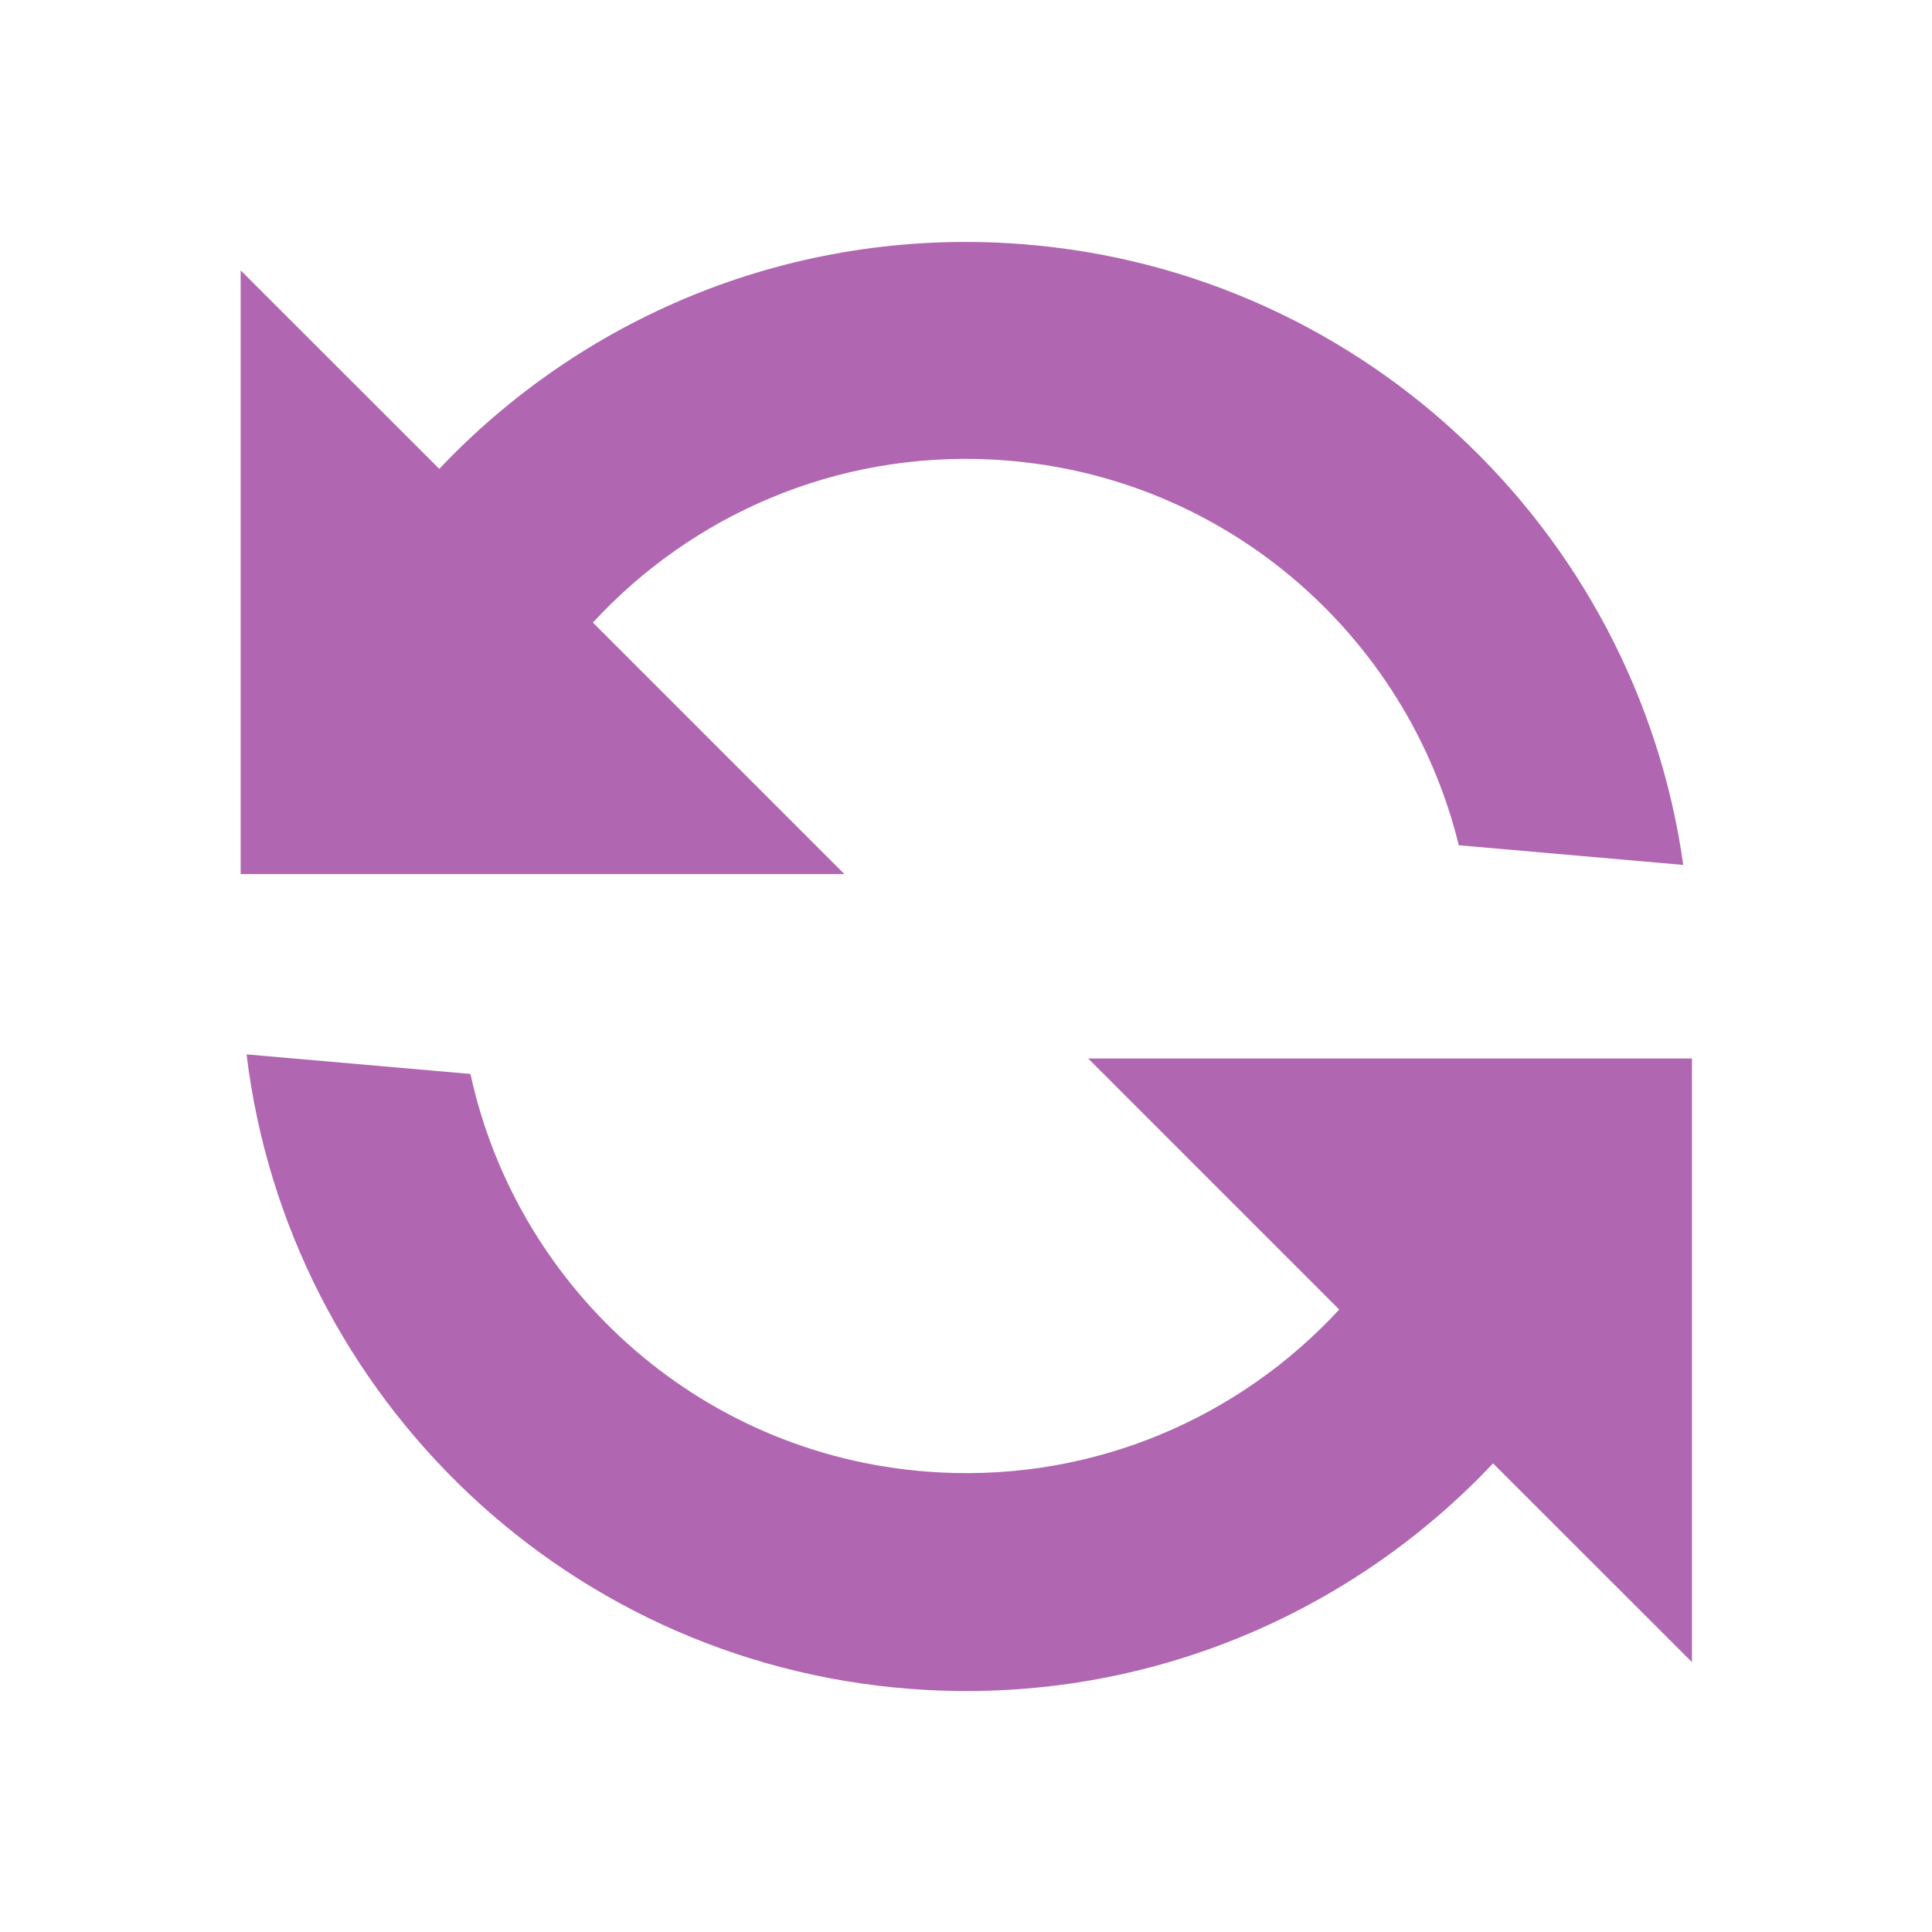
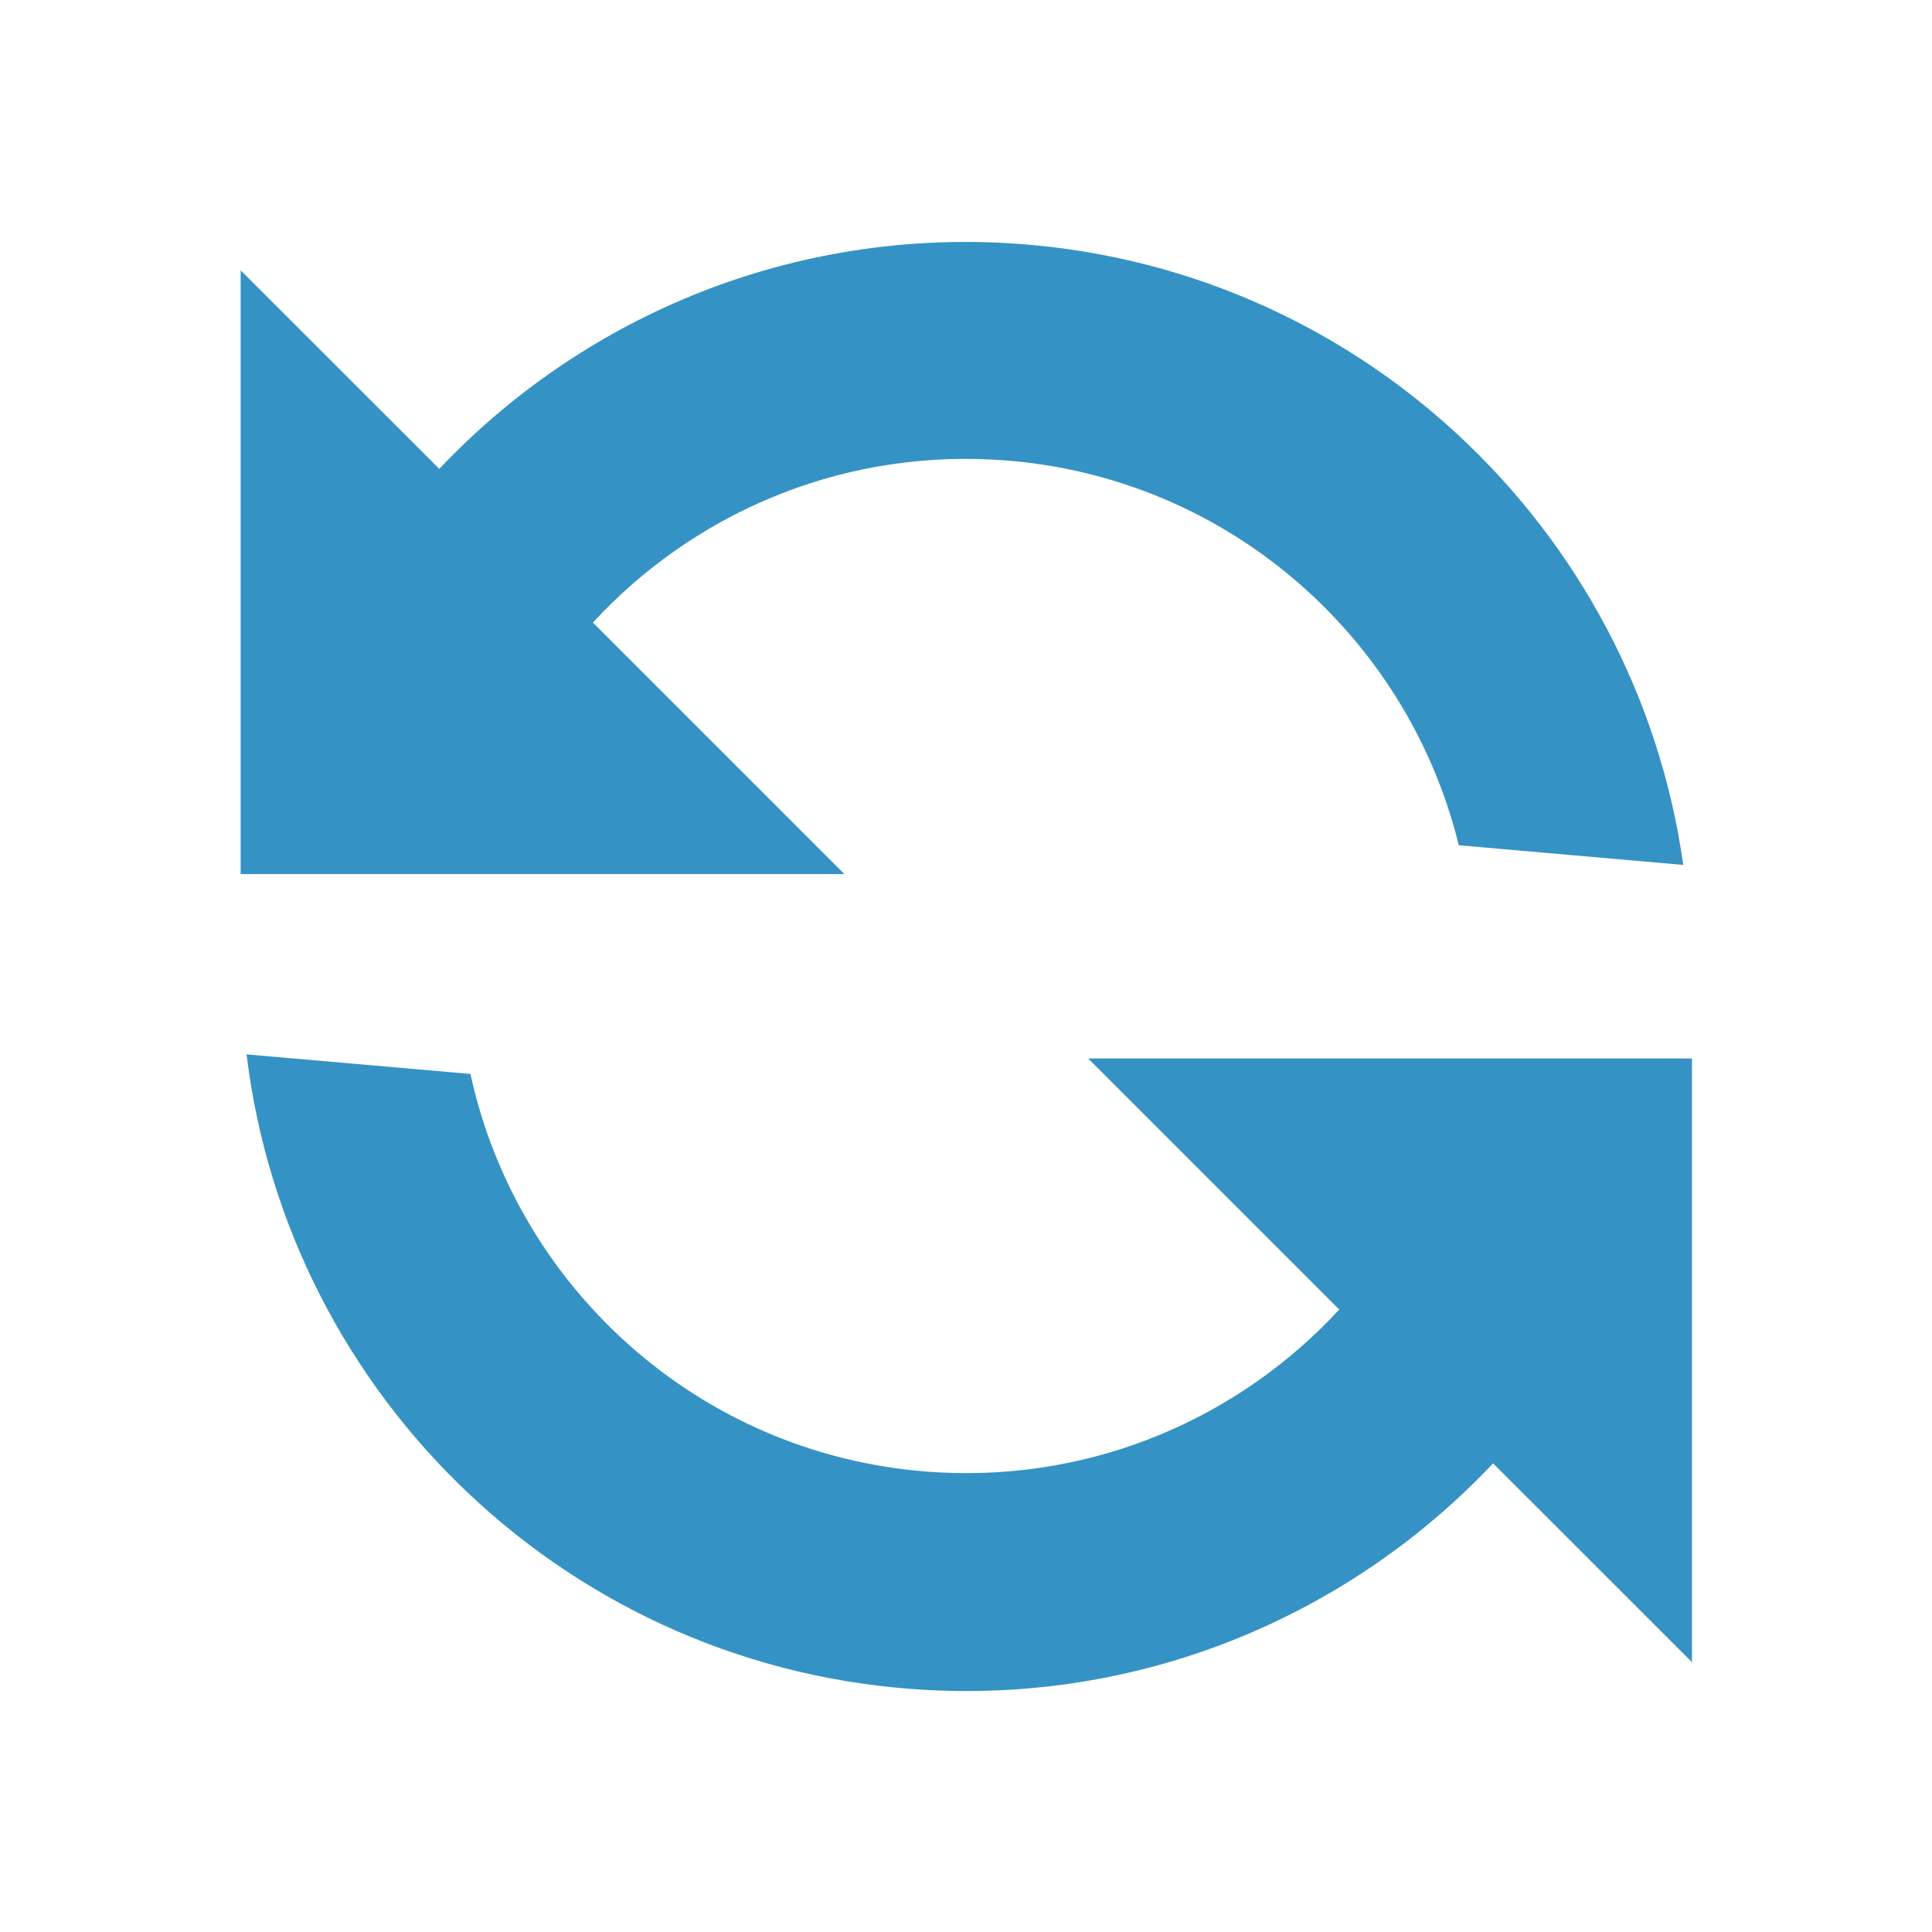
<svg xmlns="http://www.w3.org/2000/svg" width="16" height="16" viewBox="0 0 16 16">
-   <path d="M12.365,12.119c-1.167,1.237 -2.849,1.973 -4.68,1.877c-2.956,-0.155 -5.299,-2.423 -5.643,-5.264l1.854,0.162c0.392,1.805 1.951,3.199 3.885,3.3c1.299,0.068 2.492,-0.462 3.31,-1.349l-2.079,-2.079l5,-0l0,4.999l-1.647,-1.646Zm-8.727,-8.236c1.166,-1.233 2.846,-1.966 4.675,-1.871c2.916,0.153 5.236,2.364 5.627,5.151l-1.859,-0.163c-0.429,-1.753 -1.965,-3.095 -3.861,-3.194c-1.3,-0.068 -2.492,0.462 -3.31,1.35l2.083,2.083l-5,0l0,-5l1.645,1.644Z" style="fill:#b066b0;fill-rule:nonzero;" />
+   <path d="M12.365,12.119c-1.167,1.237 -2.849,1.973 -4.68,1.877c-2.956,-0.155 -5.299,-2.423 -5.643,-5.264l1.854,0.162c0.392,1.805 1.951,3.199 3.885,3.3c1.299,0.068 2.492,-0.462 3.31,-1.349l-2.079,-2.079l5,0l0,4.999l-1.647,-1.646Zm-8.727,-8.236c1.166,-1.233 2.846,-1.966 4.675,-1.871c2.916,0.153 5.236,2.364 5.627,5.151l-1.859,-0.163c-0.429,-1.753 -1.965,-3.095 -3.861,-3.194c-1.3,-0.068 -2.492,0.462 -3.31,1.35l2.083,2.083l-5,0l0,-5l1.645,1.644Z" style="fill:#3592c4;" />
</svg>
